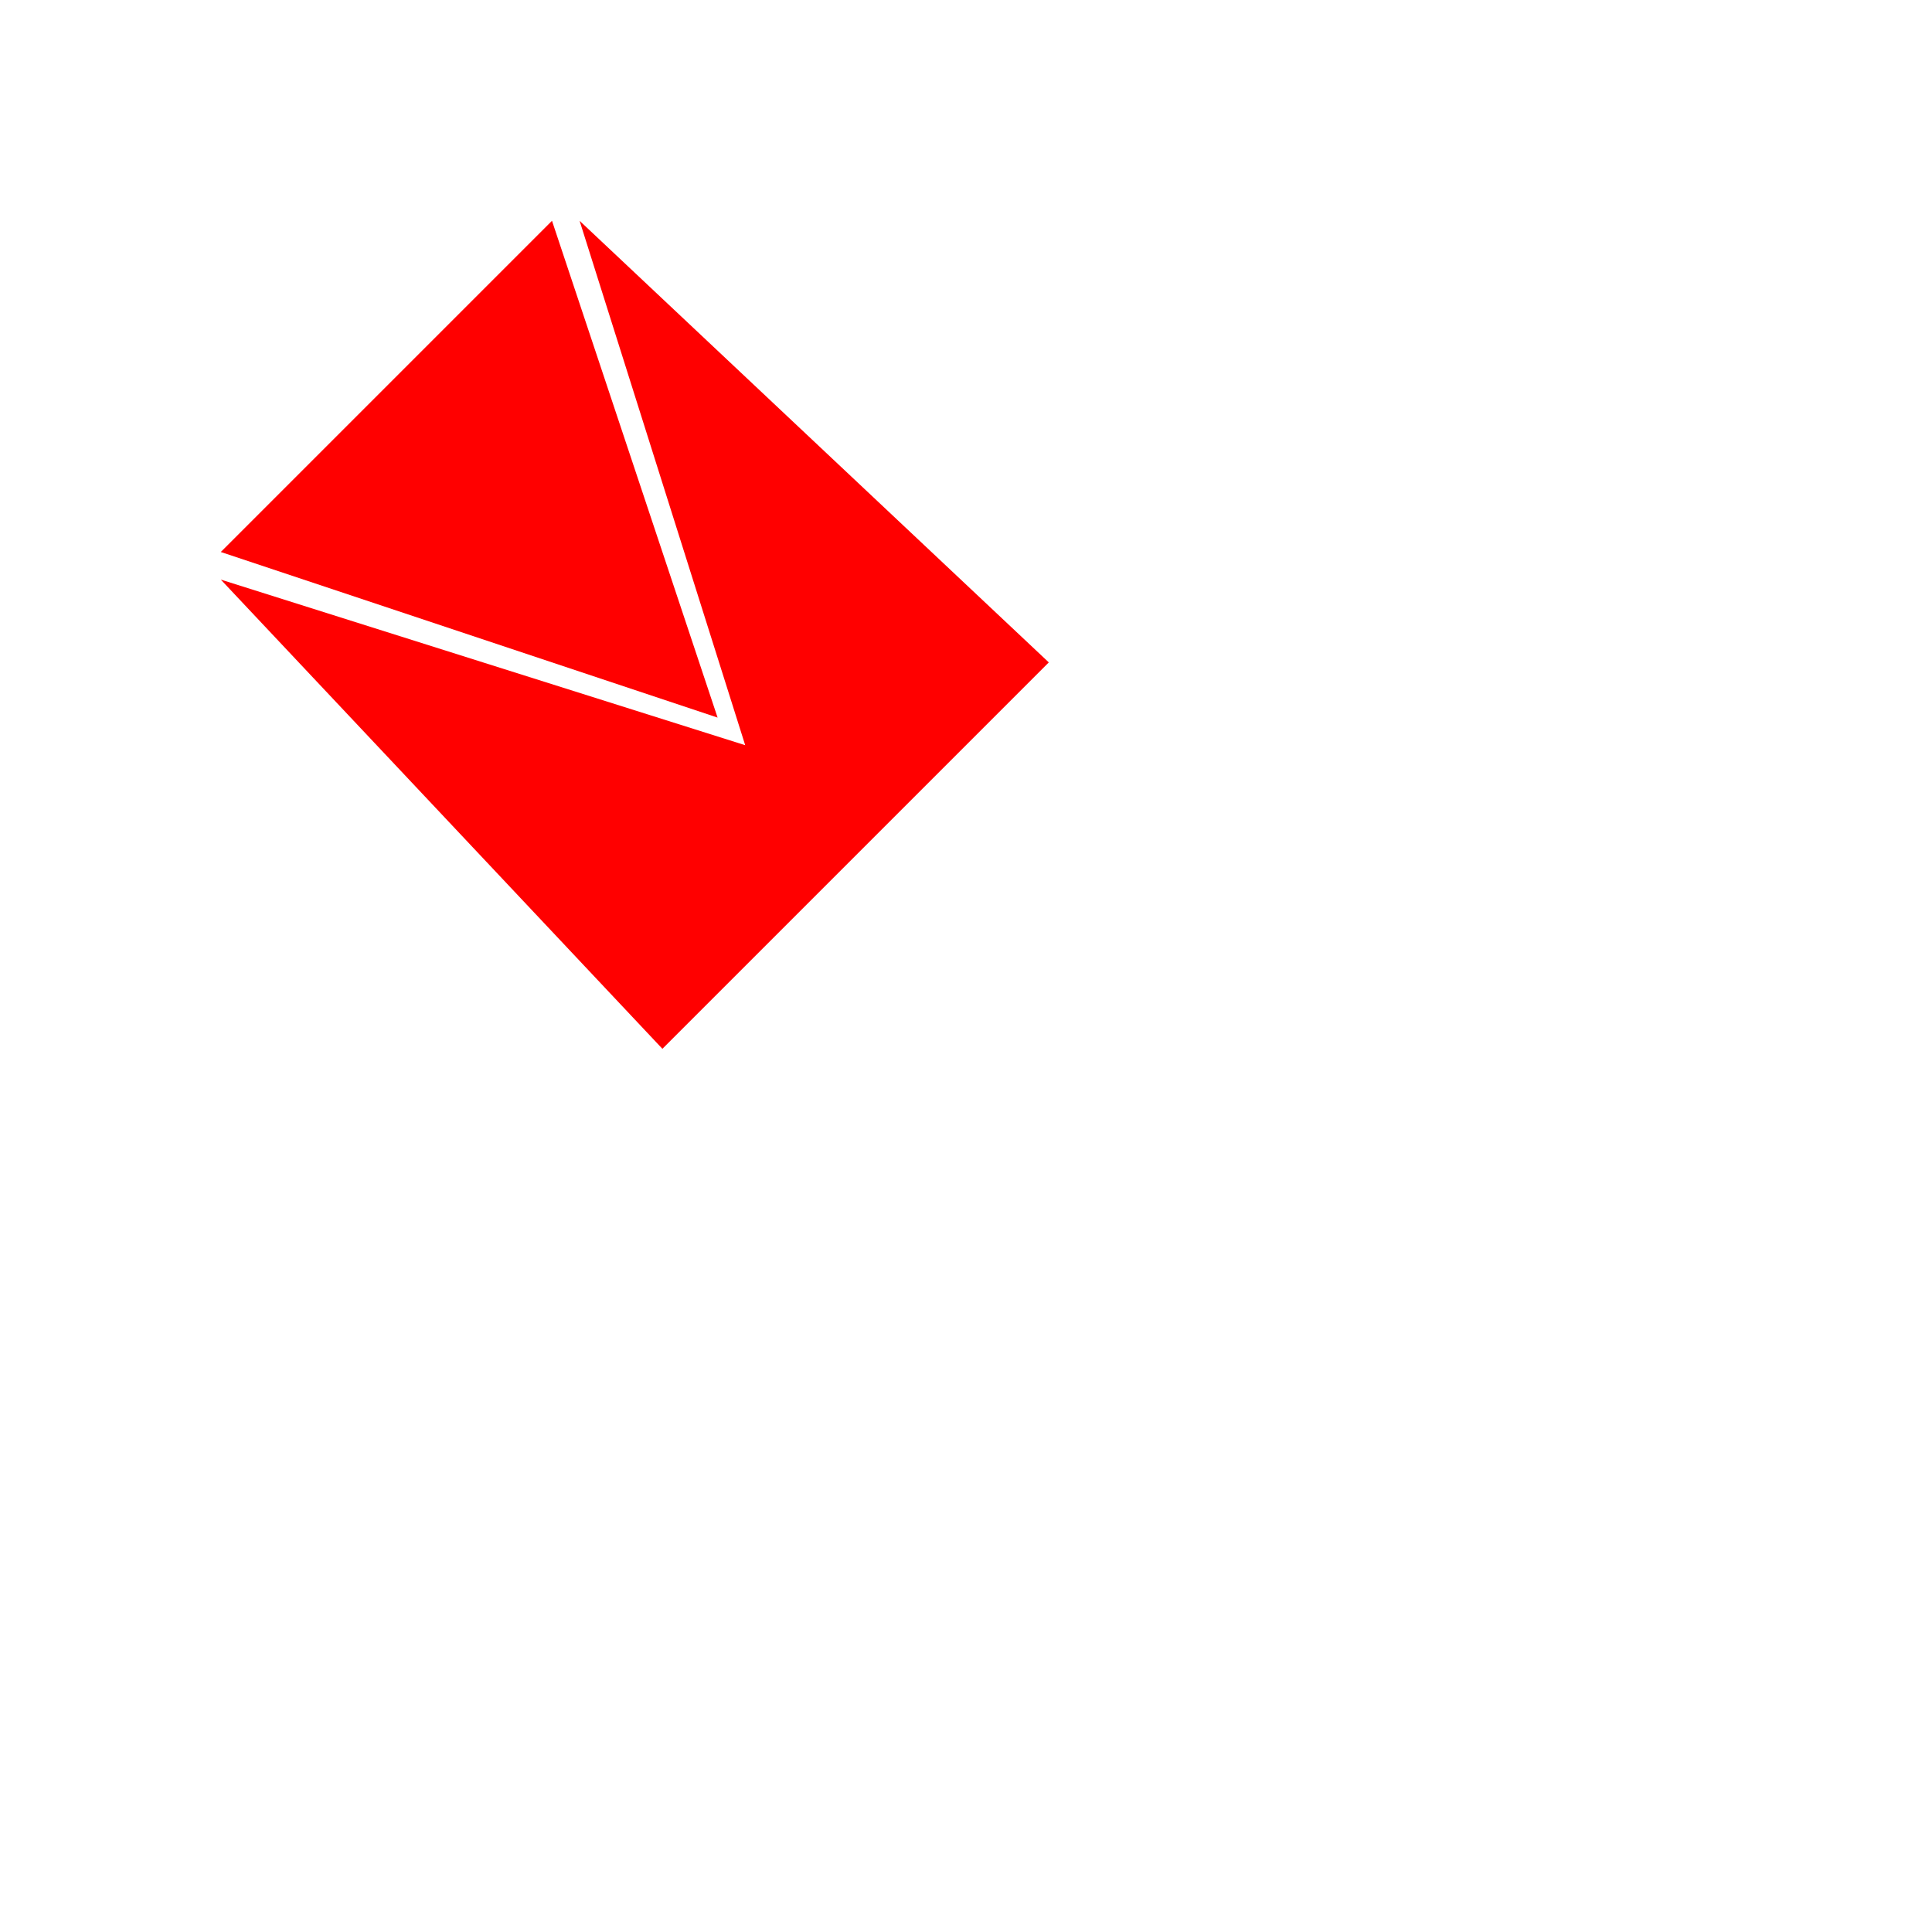
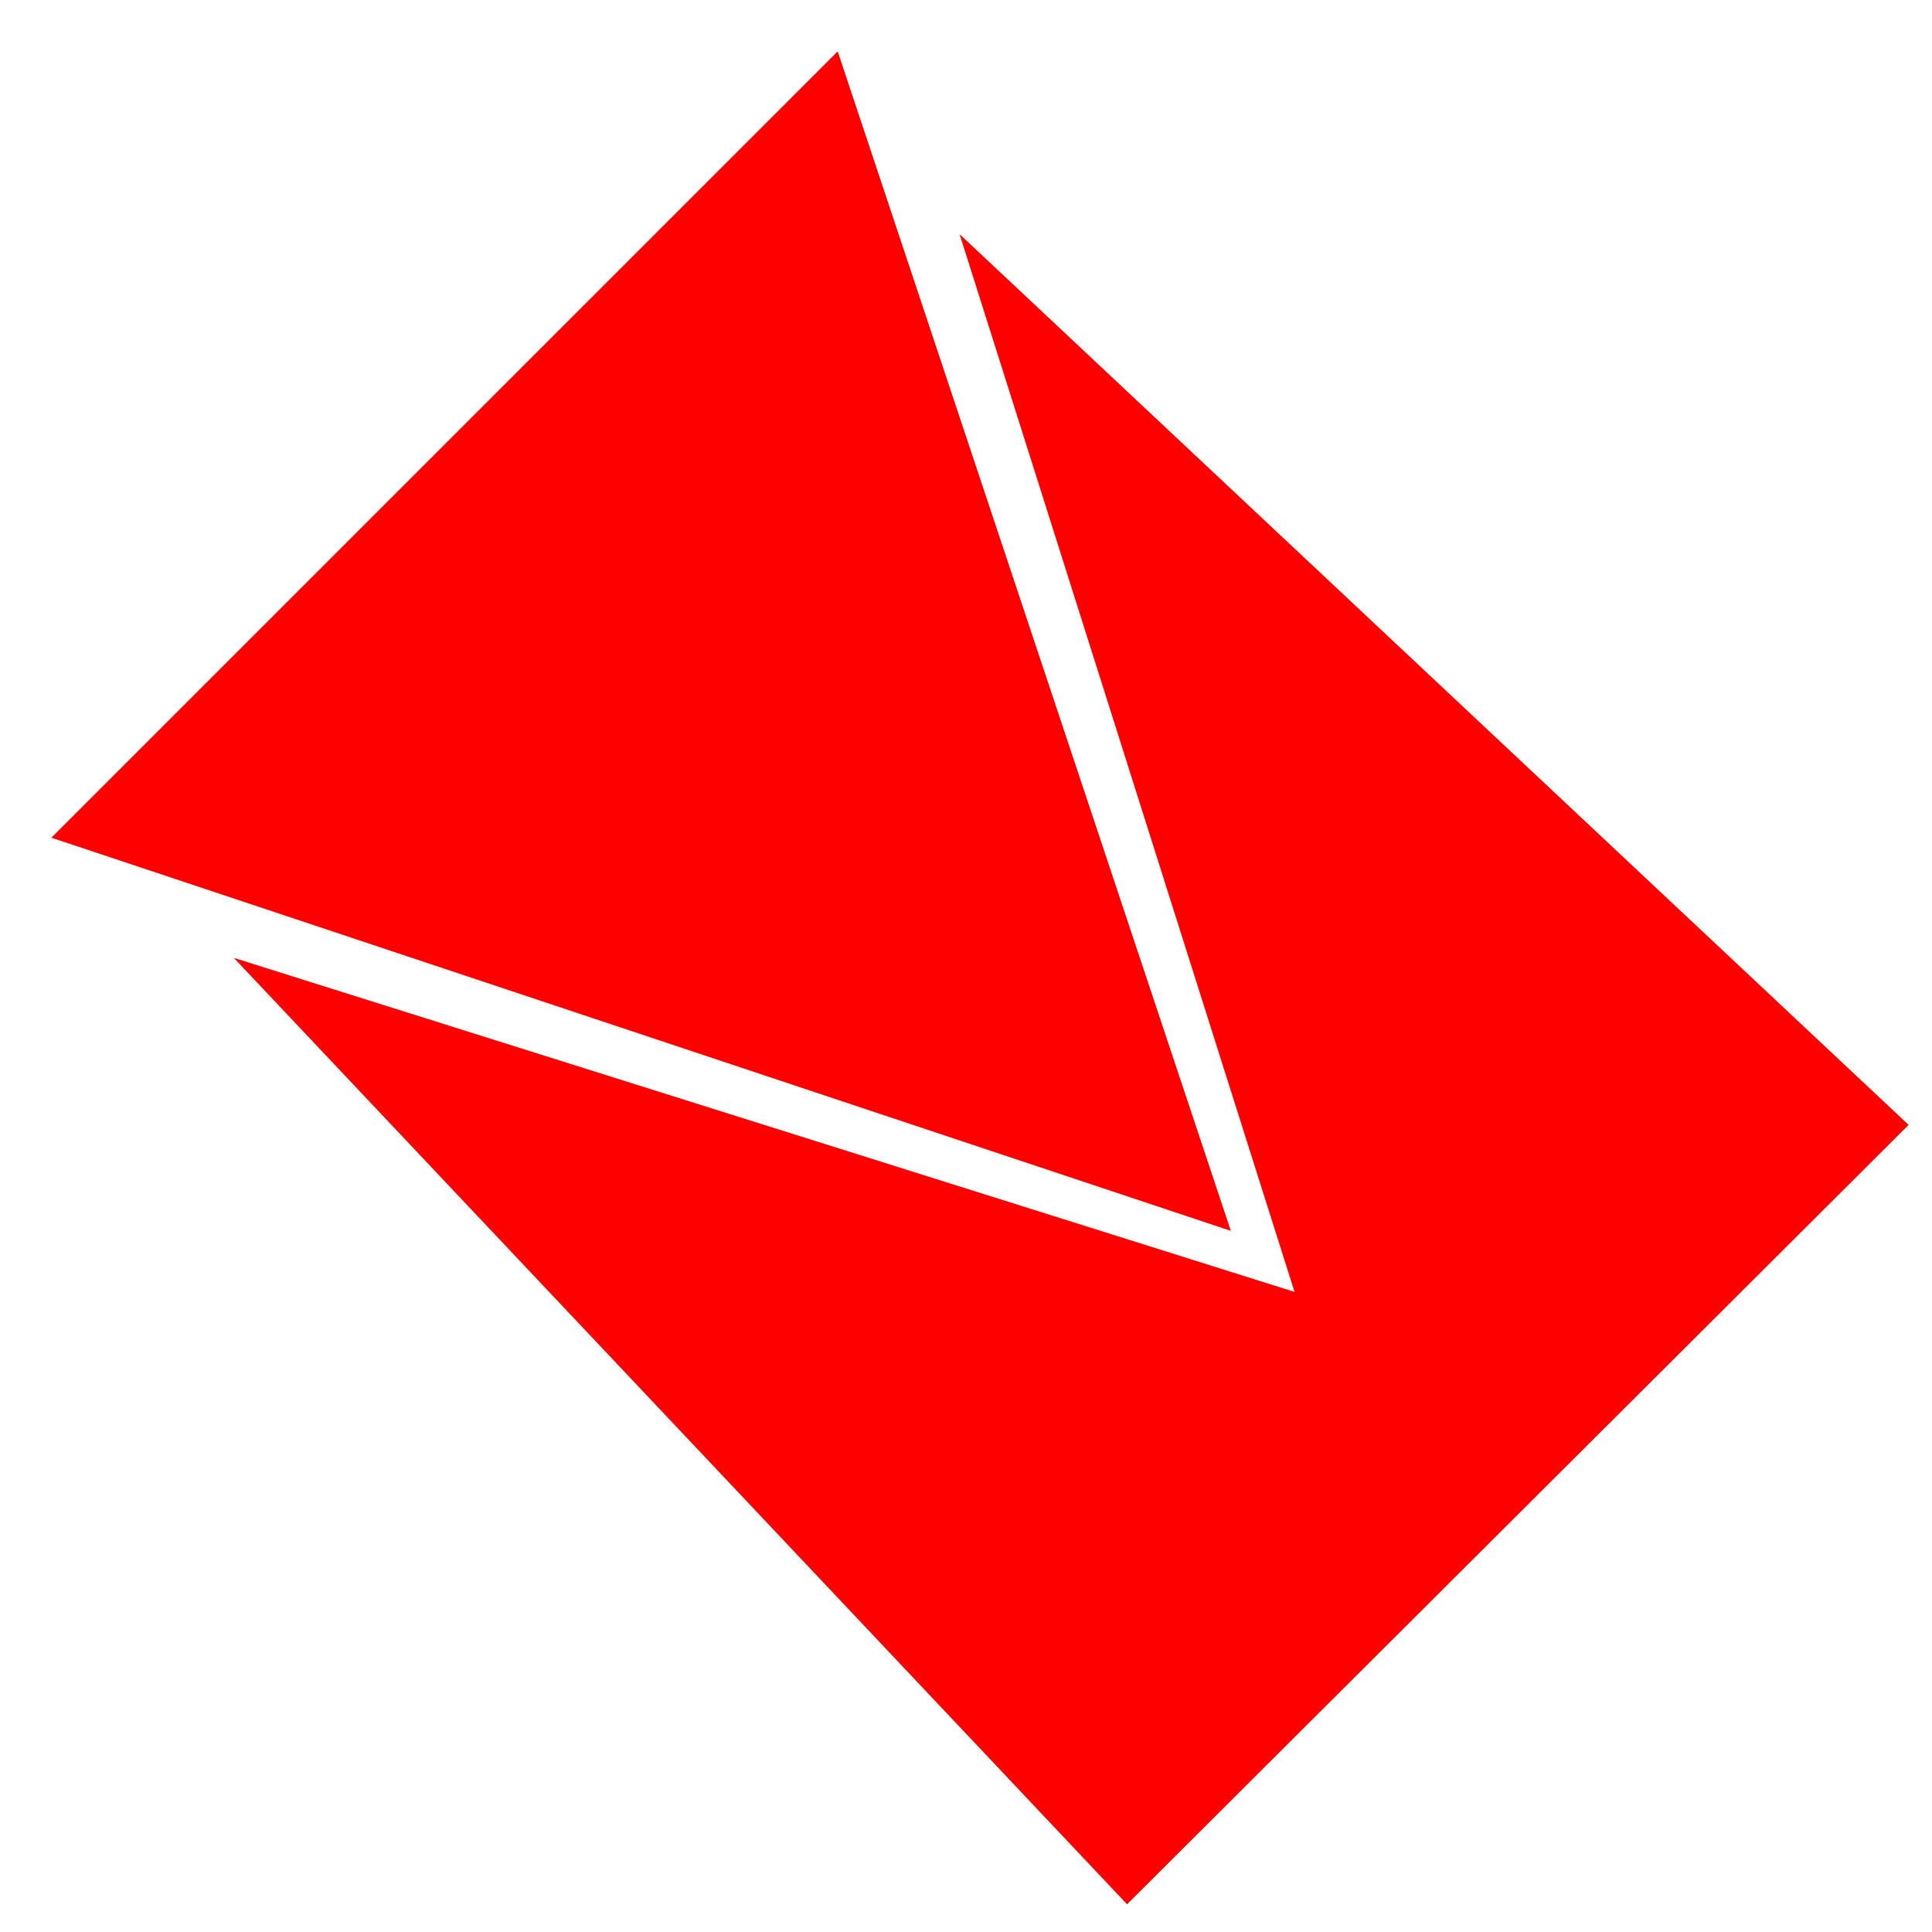
<svg xmlns="http://www.w3.org/2000/svg" width="350mm" height="350mm" viewBox="0 0 350 350" version="1.1" id="SVGRoot">
  <defs id="defs10">
    <filter style="color-interpolation-filters:sRGB" id="filter1016" x="-1.08e-05" width="1" y="-1.08e-05" height="1">
      <feGaussianBlur stdDeviation="0.001" id="feGaussianBlur1018" />
    </filter>
  </defs>
  <g id="layer1" style="display:inline;opacity:1">
-     <path style="fill:#ff0000;fill-opacity:1;stroke:none;stroke-width:0.265px;stroke-linecap:butt;stroke-linejoin:miter;stroke-opacity:1" d="M 100,40 40,100 130,130 Z" id="path834" />
-     <path style="display:inline;filter:url(#filter1016);opacity:0.997;fill:#ff0000;fill-opacity:1;stroke:none;stroke-width:0.265px;stroke-linecap:butt;stroke-linejoin:miter;stroke-opacity:1" d="M 105,40 135,135 40,105 120,190 190,120 Z" id="path836" />
+     <path style="fill:#ff0000;fill-opacity:1;stroke:none;stroke-width:0.628px;stroke-linecap:butt;stroke-linejoin:miter;stroke-opacity:1" d="M 151.758,9.308 9.308,151.758 222.983,222.983 Z" id="path834" />
+     <path style="display:inline;fill:#ff0000;fill-opacity:1;filter:url(#filter1016);opacity:0.997;stroke:none;stroke-linecap:butt;stroke-linejoin:miter;stroke-opacity:1;stroke-width:0.534" d="M 173.839,42.421 L 234.519,234.04 L 42.366,173.529 L 204.179,344.977 L 345.765,203.785 Z" id="path836" />
  </g>
</svg>
